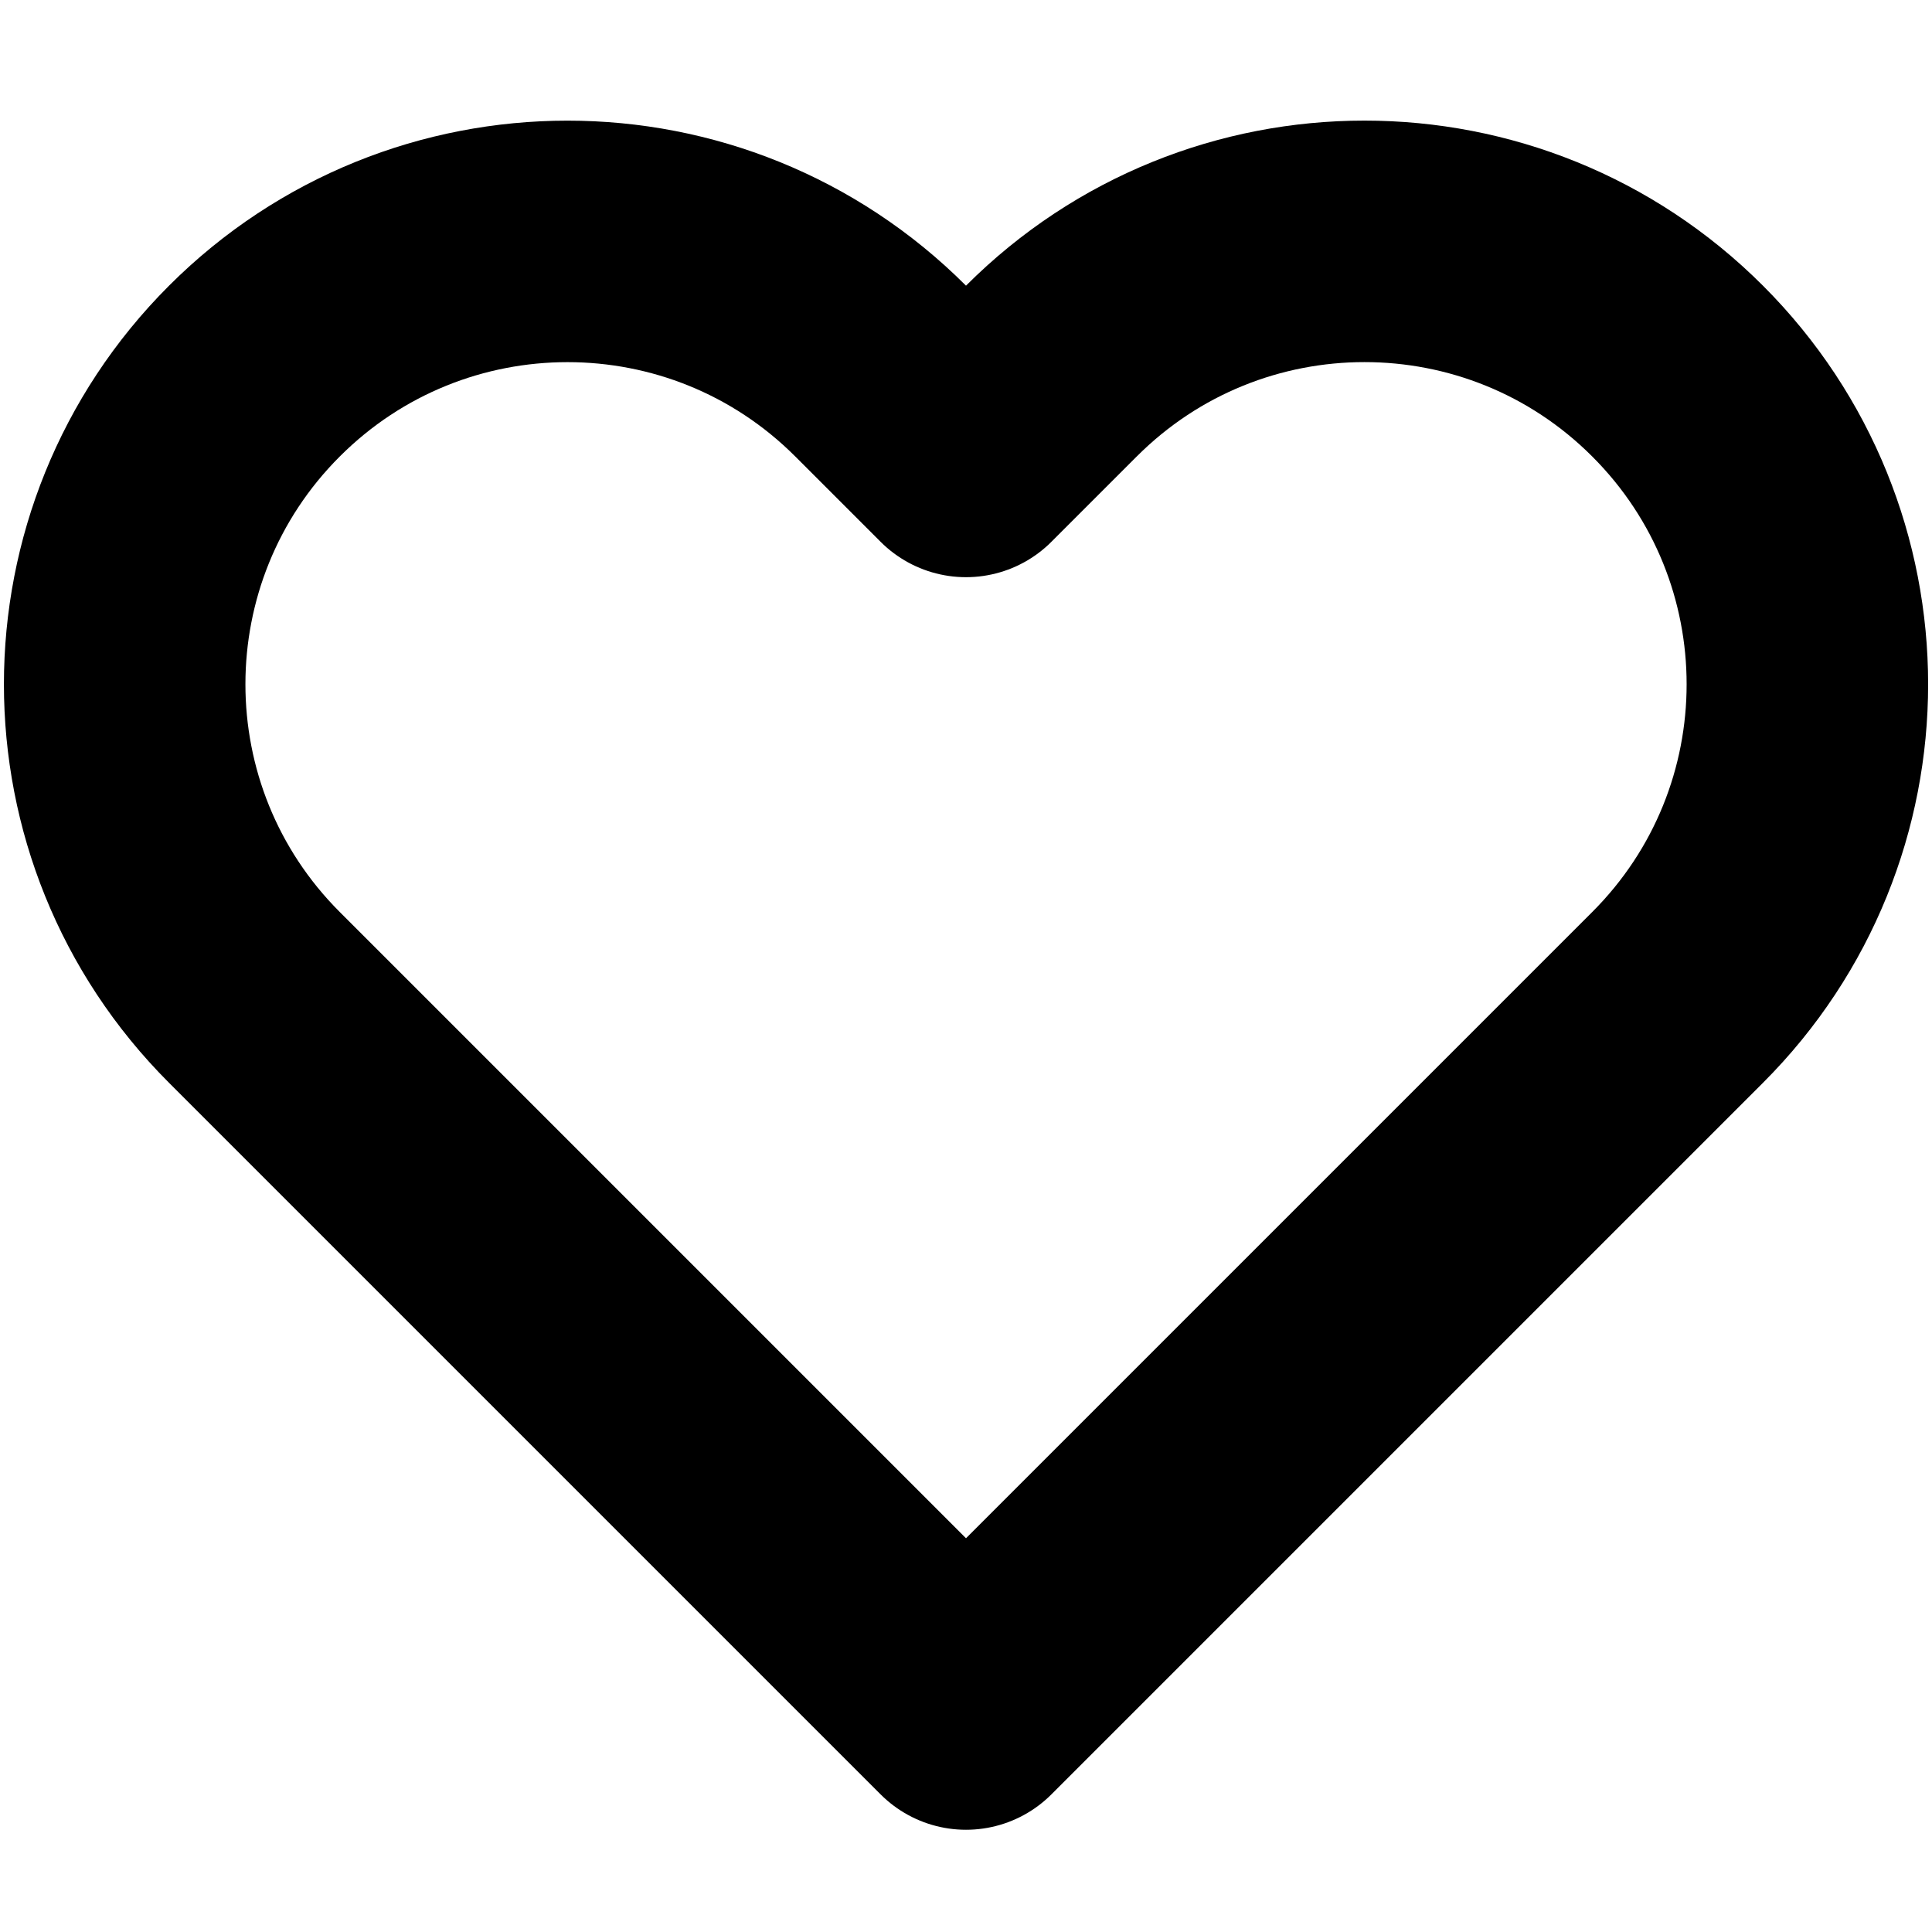
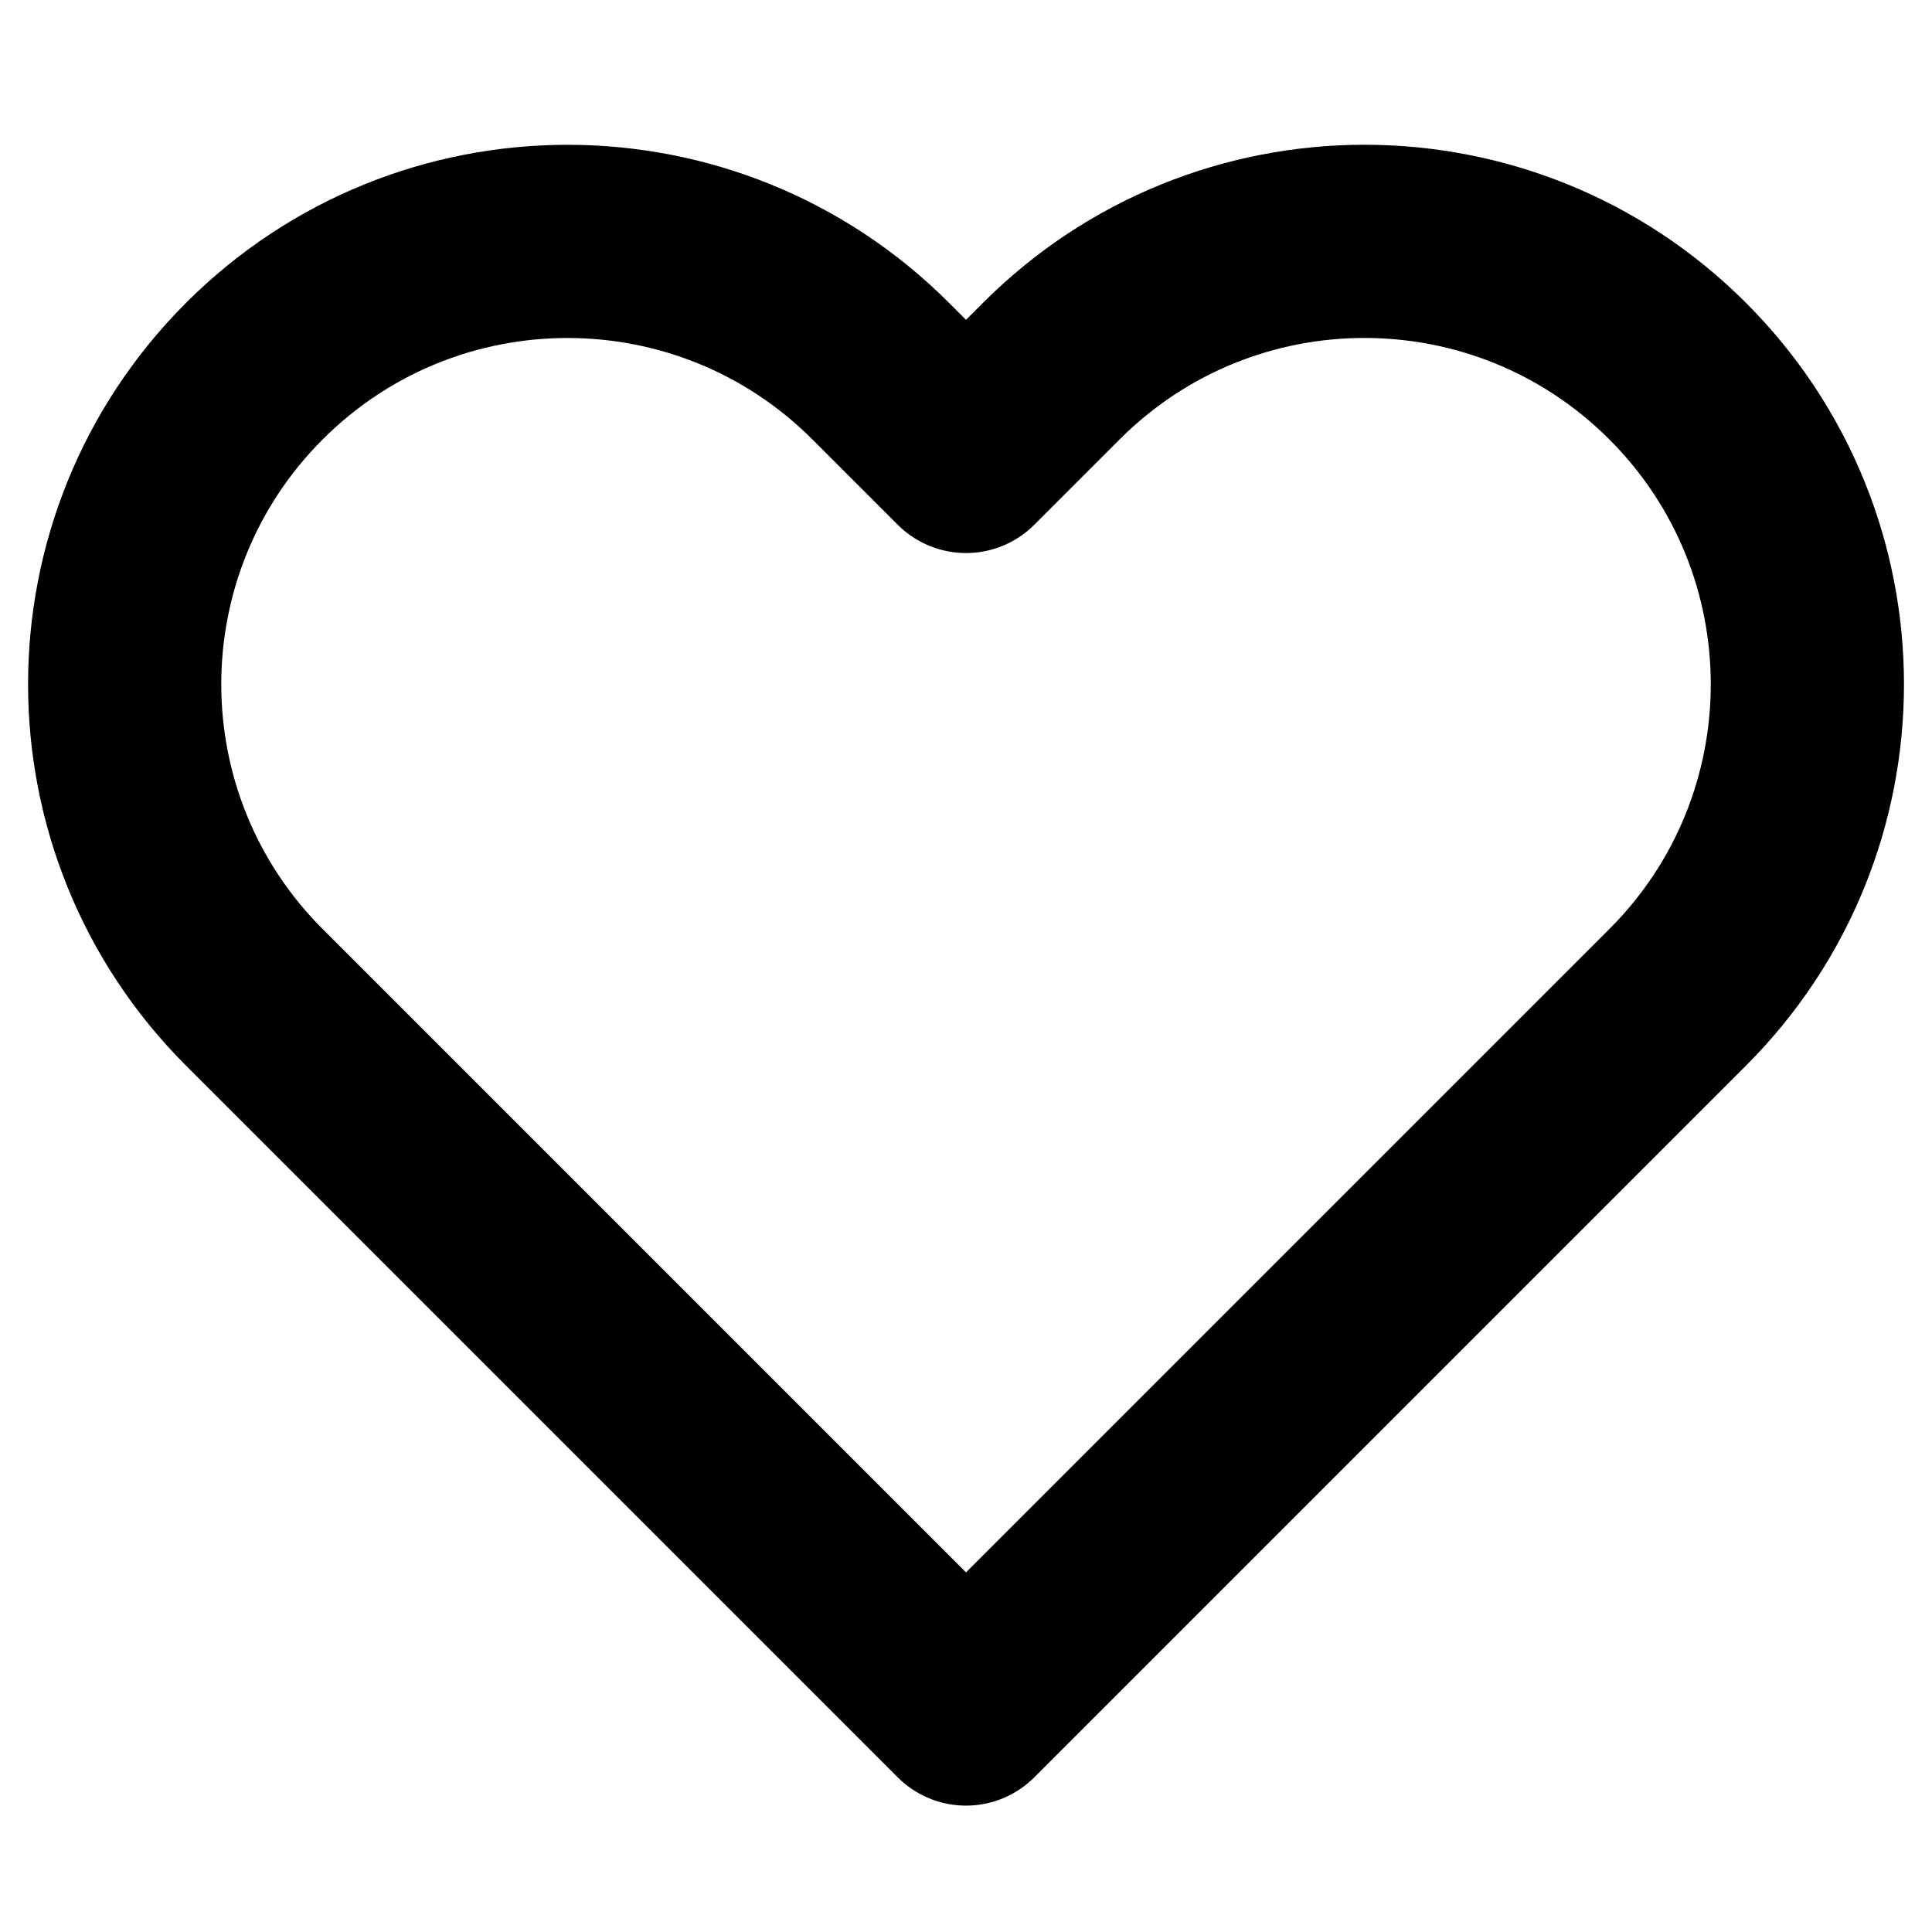
- <svg xmlns="http://www.w3.org/2000/svg" width="24" height="24" viewBox="0 0 24 24" fill="none" stroke="currentColor" stroke-width="3" stroke-linecap="round" stroke-linejoin="round">
+ <svg xmlns="http://www.w3.org/2000/svg" width="24" height="24" viewBox="0 0 24 24" fill="none" stroke="currentColor" stroke-width="0.2em" stroke-linecap="round" stroke-linejoin="round">
  <path d="M20.84 4.61a5.5 5.5 0 0 0-7.78 0L12 5.67l-1.06-1.06a5.5 5.5 0 0 0-7.78 7.78l1.06 1.06L12 21.23l7.78-7.78 1.06-1.06a5.5 5.5 0 0 0 0-7.78z" />
</svg>
